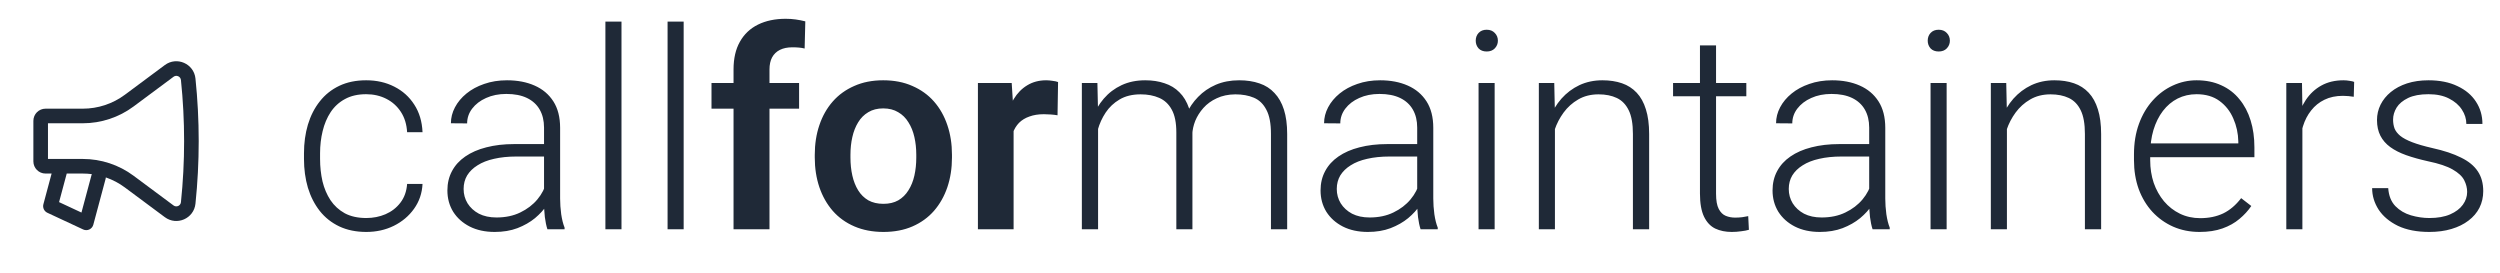
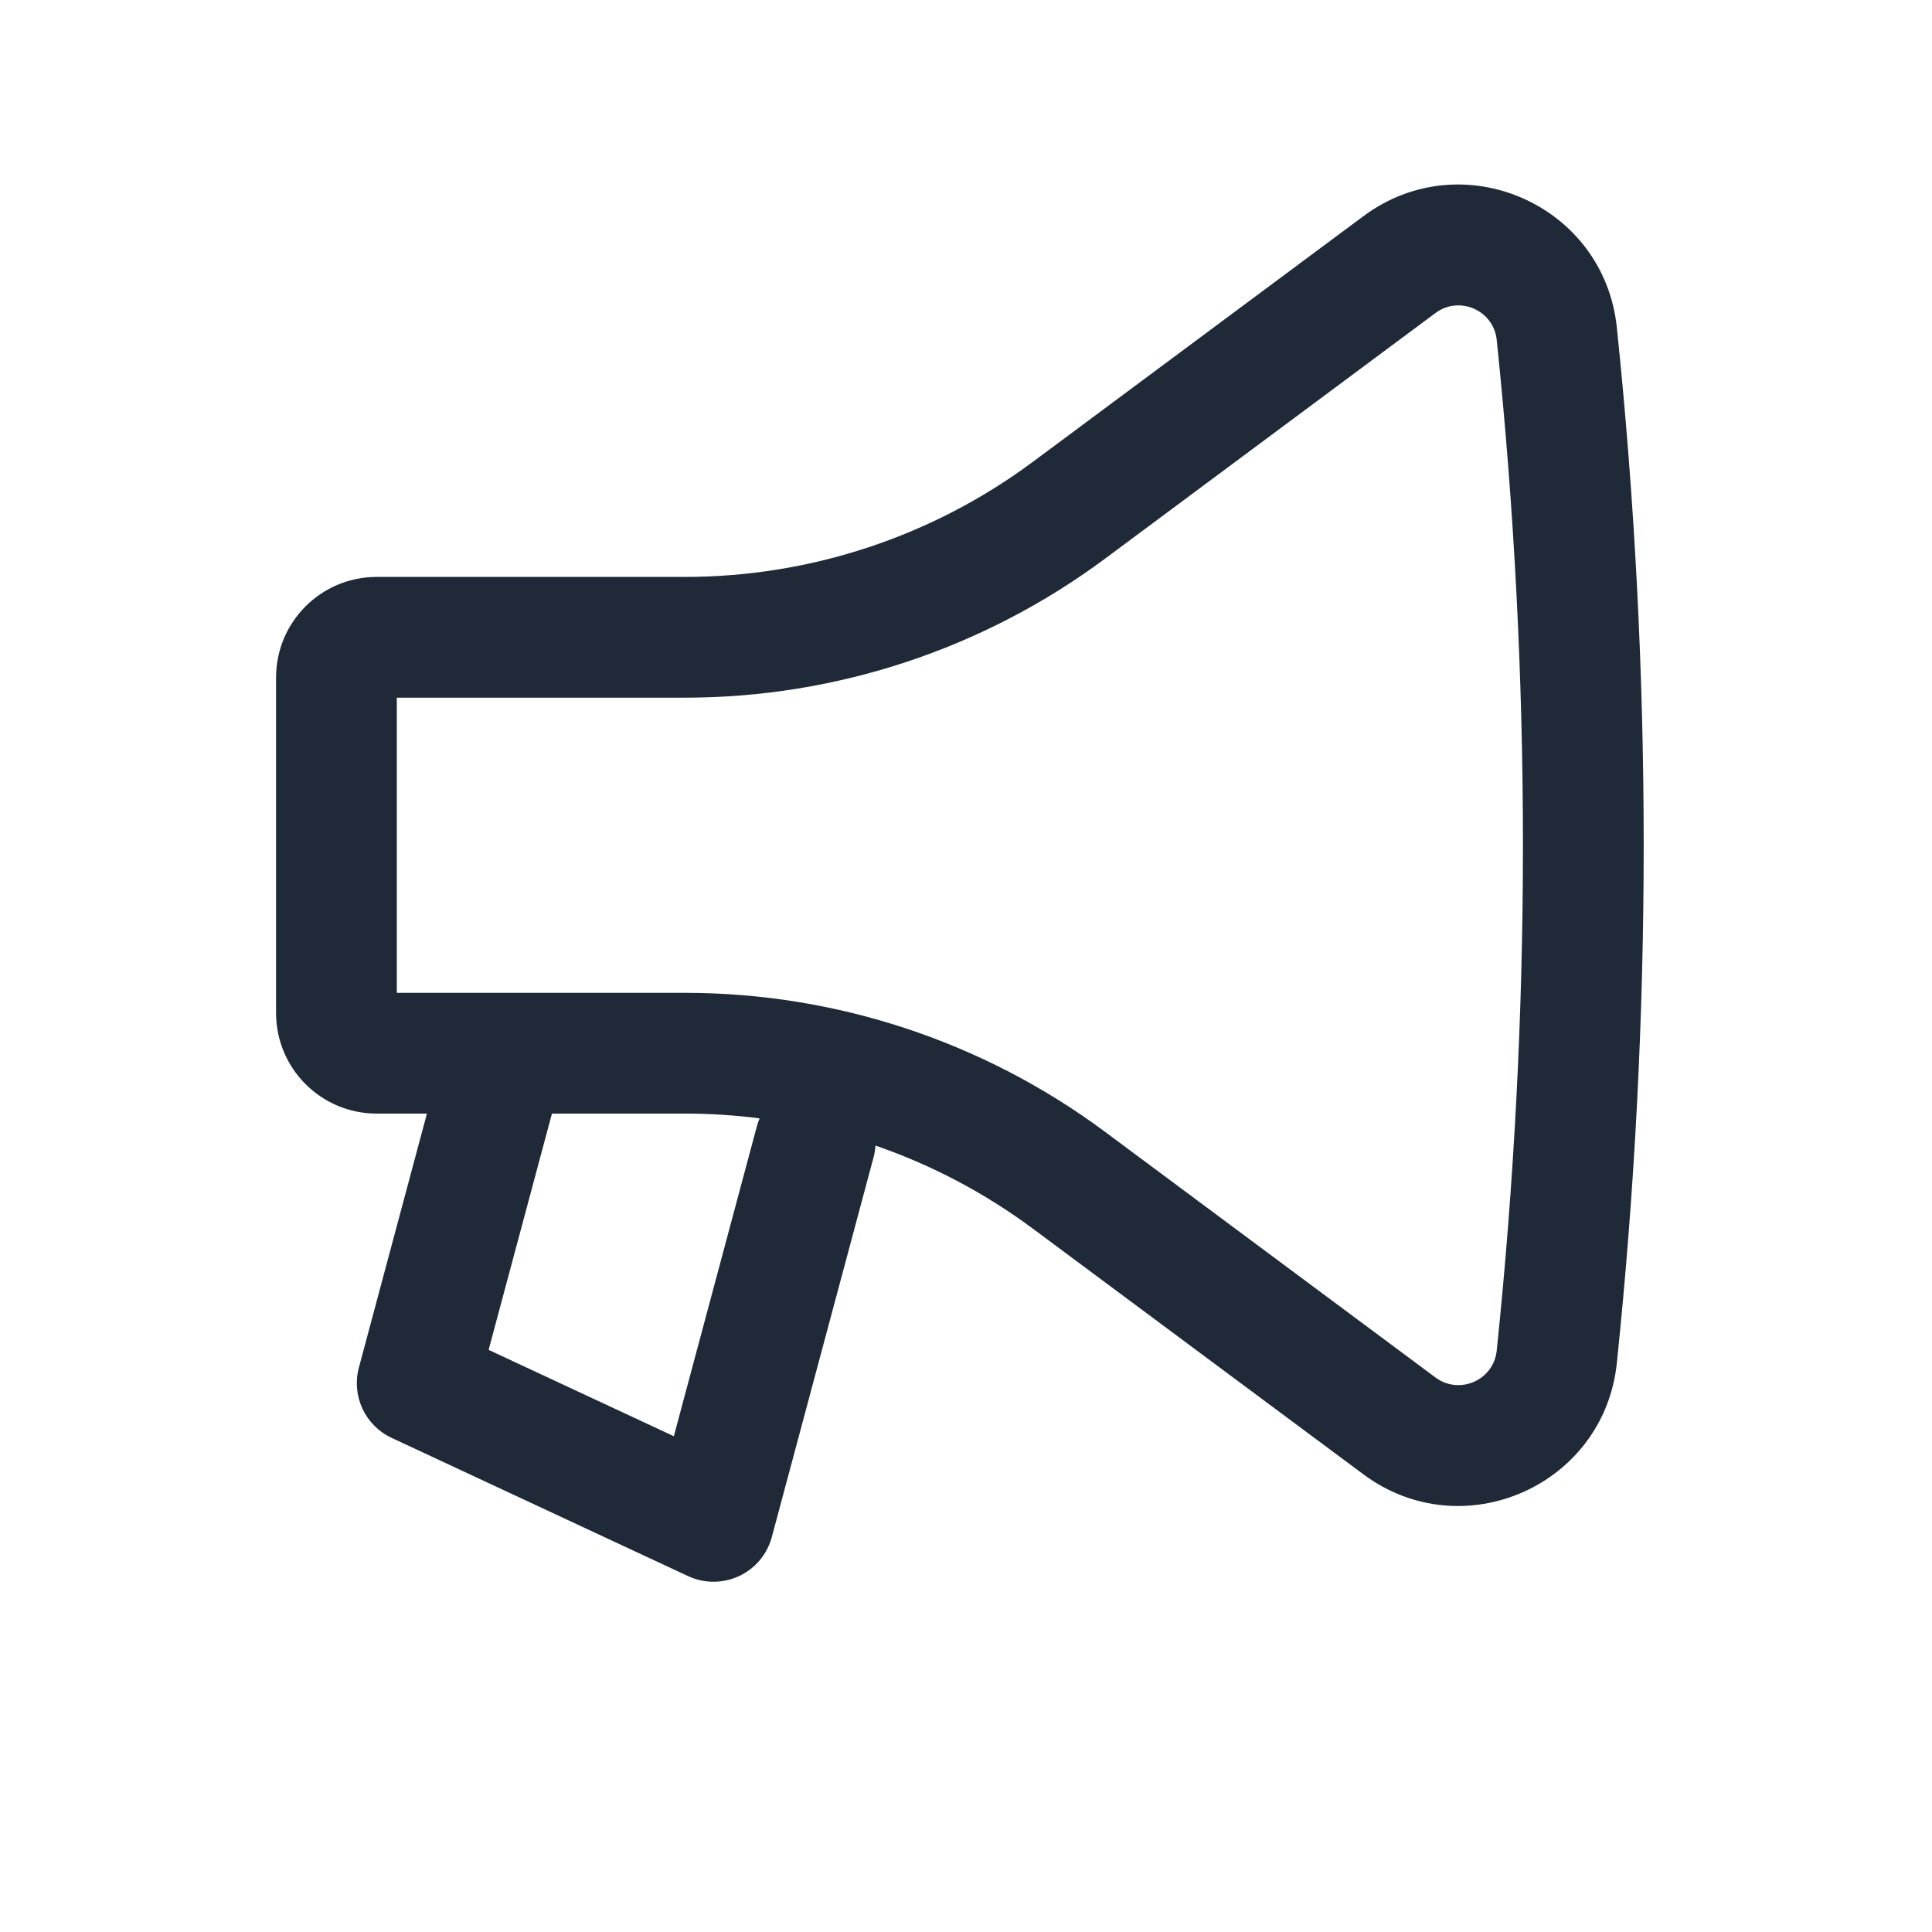
- <svg xmlns="http://www.w3.org/2000/svg" width="578" height="63" viewBox="0 0 578 63" fill="none">
-   <path d="M84.688 50.406C86.271 50.406 87.75 50.115 89.125 49.531C90.521 48.927 91.667 48.042 92.562 46.875C93.479 45.688 94 44.24 94.125 42.531H97.688C97.583 44.677 96.927 46.594 95.719 48.281C94.531 49.948 92.969 51.26 91.031 52.219C89.115 53.156 87 53.625 84.688 53.625C82.333 53.625 80.25 53.198 78.438 52.344C76.646 51.49 75.146 50.302 73.938 48.781C72.729 47.24 71.812 45.448 71.188 43.406C70.583 41.344 70.281 39.125 70.281 36.75V35.438C70.281 33.062 70.583 30.854 71.188 28.812C71.812 26.75 72.729 24.958 73.938 23.438C75.146 21.896 76.646 20.698 78.438 19.844C80.229 18.99 82.302 18.562 84.656 18.562C87.073 18.562 89.24 19.052 91.156 20.031C93.094 21.01 94.635 22.396 95.781 24.188C96.948 25.979 97.583 28.104 97.688 30.562H94.125C94.021 28.75 93.542 27.188 92.688 25.875C91.833 24.562 90.708 23.552 89.312 22.844C87.917 22.135 86.365 21.781 84.656 21.781C82.74 21.781 81.104 22.156 79.75 22.906C78.396 23.635 77.292 24.646 76.438 25.938C75.604 27.208 74.99 28.667 74.594 30.312C74.198 31.938 74 33.646 74 35.438V36.75C74 38.562 74.188 40.292 74.562 41.938C74.958 43.562 75.573 45.01 76.406 46.281C77.26 47.552 78.365 48.562 79.719 49.312C81.094 50.042 82.75 50.406 84.688 50.406ZM125.781 46.938V29.5C125.781 27.896 125.448 26.51 124.781 25.344C124.115 24.177 123.135 23.281 121.844 22.656C120.552 22.031 118.958 21.719 117.062 21.719C115.312 21.719 113.75 22.031 112.375 22.656C111.021 23.26 109.948 24.083 109.156 25.125C108.385 26.146 108 27.281 108 28.531L104.25 28.5C104.25 27.229 104.562 26 105.188 24.812C105.812 23.625 106.698 22.562 107.844 21.625C108.99 20.688 110.354 19.948 111.938 19.406C113.542 18.844 115.302 18.562 117.219 18.562C119.635 18.562 121.76 18.969 123.594 19.781C125.448 20.594 126.896 21.812 127.938 23.438C128.979 25.062 129.5 27.104 129.5 29.562V45.906C129.5 47.073 129.583 48.281 129.75 49.531C129.938 50.781 130.198 51.812 130.531 52.625V53H126.562C126.312 52.25 126.115 51.312 125.969 50.188C125.844 49.042 125.781 47.958 125.781 46.938ZM126.656 33.312L126.719 36.188H119.375C117.458 36.188 115.74 36.365 114.219 36.719C112.719 37.052 111.448 37.552 110.406 38.219C109.365 38.865 108.562 39.646 108 40.562C107.458 41.479 107.188 42.521 107.188 43.688C107.188 44.896 107.49 46 108.094 47C108.719 48 109.594 48.802 110.719 49.406C111.865 49.99 113.219 50.281 114.781 50.281C116.865 50.281 118.698 49.896 120.281 49.125C121.885 48.354 123.208 47.344 124.25 46.094C125.292 44.844 125.99 43.479 126.344 42L127.969 44.156C127.698 45.198 127.198 46.271 126.469 47.375C125.76 48.458 124.833 49.479 123.688 50.438C122.542 51.375 121.188 52.146 119.625 52.75C118.083 53.333 116.333 53.625 114.375 53.625C112.167 53.625 110.24 53.208 108.594 52.375C106.969 51.542 105.698 50.406 104.781 48.969C103.885 47.51 103.438 45.865 103.438 44.031C103.438 42.365 103.792 40.875 104.5 39.562C105.208 38.229 106.229 37.104 107.562 36.188C108.917 35.25 110.542 34.542 112.438 34.062C114.354 33.562 116.5 33.312 118.875 33.312H126.656ZM143.688 5V53H139.969V5H143.688ZM158.062 5V53H154.344V5H158.062ZM177.906 53H169.594V16.062C169.594 13.521 170.083 11.385 171.062 9.656C172.042 7.906 173.438 6.583 175.25 5.688C177.062 4.792 179.198 4.344 181.656 4.344C182.469 4.344 183.24 4.396 183.969 4.5C184.719 4.604 185.458 4.75 186.188 4.938L186.031 11.219C185.635 11.115 185.198 11.042 184.719 11C184.26 10.958 183.75 10.938 183.188 10.938C182.062 10.938 181.104 11.135 180.312 11.531C179.521 11.927 178.917 12.51 178.5 13.281C178.104 14.031 177.906 14.958 177.906 16.062V53ZM184.75 19.188V25.125H164.5V19.188H184.75ZM188.375 36.438V35.781C188.375 33.302 188.729 31.021 189.438 28.938C190.146 26.833 191.177 25.01 192.531 23.469C193.885 21.927 195.542 20.729 197.5 19.875C199.458 19 201.688 18.562 204.188 18.562C206.729 18.562 208.979 19 210.938 19.875C212.917 20.729 214.583 21.927 215.938 23.469C217.292 25.01 218.323 26.833 219.031 28.938C219.74 31.021 220.094 33.302 220.094 35.781V36.438C220.094 38.896 219.74 41.177 219.031 43.281C218.323 45.365 217.292 47.188 215.938 48.75C214.583 50.292 212.927 51.49 210.969 52.344C209.01 53.198 206.771 53.625 204.25 53.625C201.75 53.625 199.51 53.198 197.531 52.344C195.552 51.49 193.885 50.292 192.531 48.75C191.177 47.188 190.146 45.365 189.438 43.281C188.729 41.177 188.375 38.896 188.375 36.438ZM196.625 35.781V36.438C196.625 37.917 196.771 39.302 197.062 40.594C197.354 41.885 197.802 43.021 198.406 44C199.01 44.979 199.792 45.75 200.75 46.312C201.729 46.854 202.896 47.125 204.25 47.125C205.583 47.125 206.729 46.854 207.688 46.312C208.646 45.75 209.427 44.979 210.031 44C210.656 43.021 211.115 41.885 211.406 40.594C211.698 39.302 211.844 37.917 211.844 36.438V35.781C211.844 34.323 211.698 32.958 211.406 31.688C211.115 30.396 210.656 29.26 210.031 28.281C209.427 27.281 208.635 26.5 207.656 25.938C206.698 25.354 205.542 25.062 204.188 25.062C202.854 25.062 201.708 25.354 200.75 25.938C199.792 26.5 199.01 27.281 198.406 28.281C197.802 29.26 197.354 30.396 197.062 31.688C196.771 32.958 196.625 34.323 196.625 35.781ZM234.344 26.094V53H226.094V19.188H233.906L234.344 26.094ZM244.625 18.969L244.5 26.656C244.042 26.573 243.521 26.51 242.938 26.469C242.375 26.427 241.844 26.406 241.344 26.406C240.073 26.406 238.958 26.583 238 26.938C237.042 27.271 236.24 27.76 235.594 28.406C234.969 29.052 234.49 29.844 234.156 30.781C233.823 31.698 233.635 32.74 233.594 33.906L231.812 33.688C231.812 31.542 232.031 29.552 232.469 27.719C232.906 25.885 233.542 24.281 234.375 22.906C235.208 21.531 236.25 20.469 237.5 19.719C238.771 18.948 240.229 18.562 241.875 18.562C242.333 18.562 242.823 18.604 243.344 18.688C243.885 18.75 244.312 18.844 244.625 18.969ZM253.875 26.188V53H250.125V19.188H253.719L253.875 26.188ZM253.188 34L251.375 33.062C251.5 31.062 251.875 29.188 252.5 27.438C253.146 25.688 254.042 24.146 255.188 22.812C256.333 21.479 257.708 20.438 259.312 19.688C260.917 18.938 262.74 18.562 264.781 18.562C266.427 18.562 267.917 18.792 269.25 19.25C270.604 19.688 271.75 20.385 272.688 21.344C273.646 22.281 274.385 23.51 274.906 25.031C275.427 26.552 275.688 28.375 275.688 30.5V53H271.969V30.625C271.969 28.375 271.615 26.615 270.906 25.344C270.219 24.073 269.25 23.167 268 22.625C266.771 22.083 265.344 21.812 263.719 21.812C261.802 21.812 260.177 22.208 258.844 23C257.531 23.771 256.458 24.781 255.625 26.031C254.812 27.26 254.208 28.583 253.812 30C253.417 31.396 253.208 32.729 253.188 34ZM275.656 31.062L273.156 31.125C273.26 29.479 273.635 27.906 274.281 26.406C274.948 24.906 275.854 23.573 277 22.406C278.146 21.219 279.51 20.281 281.094 19.594C282.698 18.906 284.5 18.562 286.5 18.562C288.25 18.562 289.812 18.802 291.188 19.281C292.562 19.74 293.719 20.479 294.656 21.5C295.615 22.5 296.344 23.781 296.844 25.344C297.344 26.906 297.594 28.781 297.594 30.969V53H293.844V30.938C293.844 28.542 293.49 26.688 292.781 25.375C292.094 24.042 291.135 23.115 289.906 22.594C288.677 22.073 287.24 21.812 285.594 21.812C283.969 21.833 282.542 22.135 281.312 22.719C280.083 23.281 279.052 24.031 278.219 24.969C277.406 25.885 276.781 26.875 276.344 27.938C275.927 29 275.698 30.042 275.656 31.062ZM327.656 46.938V29.5C327.656 27.896 327.323 26.51 326.656 25.344C325.99 24.177 325.01 23.281 323.719 22.656C322.427 22.031 320.833 21.719 318.938 21.719C317.188 21.719 315.625 22.031 314.25 22.656C312.896 23.26 311.823 24.083 311.031 25.125C310.26 26.146 309.875 27.281 309.875 28.531L306.125 28.5C306.125 27.229 306.438 26 307.062 24.812C307.688 23.625 308.573 22.562 309.719 21.625C310.865 20.688 312.229 19.948 313.812 19.406C315.417 18.844 317.177 18.562 319.094 18.562C321.51 18.562 323.635 18.969 325.469 19.781C327.323 20.594 328.771 21.812 329.812 23.438C330.854 25.062 331.375 27.104 331.375 29.562V45.906C331.375 47.073 331.458 48.281 331.625 49.531C331.812 50.781 332.073 51.812 332.406 52.625V53H328.438C328.188 52.25 327.99 51.312 327.844 50.188C327.719 49.042 327.656 47.958 327.656 46.938ZM328.531 33.312L328.594 36.188H321.25C319.333 36.188 317.615 36.365 316.094 36.719C314.594 37.052 313.323 37.552 312.281 38.219C311.24 38.865 310.438 39.646 309.875 40.562C309.333 41.479 309.062 42.521 309.062 43.688C309.062 44.896 309.365 46 309.969 47C310.594 48 311.469 48.802 312.594 49.406C313.74 49.99 315.094 50.281 316.656 50.281C318.74 50.281 320.573 49.896 322.156 49.125C323.76 48.354 325.083 47.344 326.125 46.094C327.167 44.844 327.865 43.479 328.219 42L329.844 44.156C329.573 45.198 329.073 46.271 328.344 47.375C327.635 48.458 326.708 49.479 325.562 50.438C324.417 51.375 323.062 52.146 321.5 52.75C319.958 53.333 318.208 53.625 316.25 53.625C314.042 53.625 312.115 53.208 310.469 52.375C308.844 51.542 307.573 50.406 306.656 48.969C305.76 47.51 305.312 45.865 305.312 44.031C305.312 42.365 305.667 40.875 306.375 39.562C307.083 38.229 308.104 37.104 309.438 36.188C310.792 35.25 312.417 34.542 314.312 34.062C316.229 33.562 318.375 33.312 320.75 33.312H328.531ZM345.562 19.188V53H341.844V19.188H345.562ZM341.188 9.406C341.188 8.698 341.406 8.104 341.844 7.625C342.302 7.125 342.927 6.875 343.719 6.875C344.51 6.875 345.135 7.125 345.594 7.625C346.073 8.104 346.312 8.698 346.312 9.406C346.312 10.094 346.073 10.688 345.594 11.188C345.135 11.667 344.51 11.906 343.719 11.906C342.927 11.906 342.302 11.667 341.844 11.188C341.406 10.688 341.188 10.094 341.188 9.406ZM359.5 26.406V53H355.781V19.188H359.344L359.5 26.406ZM358.656 34L357 33.062C357.125 31.062 357.531 29.188 358.219 27.438C358.906 25.688 359.833 24.146 361 22.812C362.188 21.479 363.573 20.438 365.156 19.688C366.76 18.938 368.531 18.562 370.469 18.562C372.156 18.562 373.667 18.792 375 19.25C376.333 19.708 377.469 20.438 378.406 21.438C379.344 22.438 380.052 23.719 380.531 25.281C381.031 26.844 381.281 28.75 381.281 31V53H377.531V30.969C377.531 28.635 377.208 26.812 376.562 25.5C375.917 24.167 375 23.219 373.812 22.656C372.625 22.094 371.219 21.812 369.594 21.812C367.802 21.812 366.229 22.208 364.875 23C363.542 23.771 362.417 24.781 361.5 26.031C360.604 27.26 359.917 28.583 359.438 30C358.958 31.396 358.698 32.729 358.656 34ZM403.75 19.188V22.25H386.812V19.188H403.75ZM393.031 10.5H396.75V44.781C396.75 46.344 396.958 47.521 397.375 48.312C397.792 49.104 398.333 49.635 399 49.906C399.667 50.177 400.385 50.312 401.156 50.312C401.719 50.312 402.26 50.281 402.781 50.219C403.302 50.135 403.771 50.052 404.188 49.969L404.344 53.125C403.885 53.271 403.292 53.385 402.562 53.469C401.833 53.573 401.104 53.625 400.375 53.625C398.938 53.625 397.667 53.365 396.562 52.844C395.458 52.302 394.594 51.385 393.969 50.094C393.344 48.781 393.031 47 393.031 44.75V10.5ZM432.156 46.938V29.5C432.156 27.896 431.823 26.51 431.156 25.344C430.49 24.177 429.51 23.281 428.219 22.656C426.927 22.031 425.333 21.719 423.438 21.719C421.688 21.719 420.125 22.031 418.75 22.656C417.396 23.26 416.323 24.083 415.531 25.125C414.76 26.146 414.375 27.281 414.375 28.531L410.625 28.5C410.625 27.229 410.938 26 411.562 24.812C412.188 23.625 413.073 22.562 414.219 21.625C415.365 20.688 416.729 19.948 418.312 19.406C419.917 18.844 421.677 18.562 423.594 18.562C426.01 18.562 428.135 18.969 429.969 19.781C431.823 20.594 433.271 21.812 434.312 23.438C435.354 25.062 435.875 27.104 435.875 29.562V45.906C435.875 47.073 435.958 48.281 436.125 49.531C436.312 50.781 436.573 51.812 436.906 52.625V53H432.938C432.688 52.25 432.49 51.312 432.344 50.188C432.219 49.042 432.156 47.958 432.156 46.938ZM433.031 33.312L433.094 36.188H425.75C423.833 36.188 422.115 36.365 420.594 36.719C419.094 37.052 417.823 37.552 416.781 38.219C415.74 38.865 414.938 39.646 414.375 40.562C413.833 41.479 413.562 42.521 413.562 43.688C413.562 44.896 413.865 46 414.469 47C415.094 48 415.969 48.802 417.094 49.406C418.24 49.99 419.594 50.281 421.156 50.281C423.24 50.281 425.073 49.896 426.656 49.125C428.26 48.354 429.583 47.344 430.625 46.094C431.667 44.844 432.365 43.479 432.719 42L434.344 44.156C434.073 45.198 433.573 46.271 432.844 47.375C432.135 48.458 431.208 49.479 430.062 50.438C428.917 51.375 427.562 52.146 426 52.75C424.458 53.333 422.708 53.625 420.75 53.625C418.542 53.625 416.615 53.208 414.969 52.375C413.344 51.542 412.073 50.406 411.156 48.969C410.26 47.51 409.812 45.865 409.812 44.031C409.812 42.365 410.167 40.875 410.875 39.562C411.583 38.229 412.604 37.104 413.938 36.188C415.292 35.25 416.917 34.542 418.812 34.062C420.729 33.562 422.875 33.312 425.25 33.312H433.031ZM450.062 19.188V53H446.344V19.188H450.062ZM445.688 9.406C445.688 8.698 445.906 8.104 446.344 7.625C446.802 7.125 447.427 6.875 448.219 6.875C449.01 6.875 449.635 7.125 450.094 7.625C450.573 8.104 450.812 8.698 450.812 9.406C450.812 10.094 450.573 10.688 450.094 11.188C449.635 11.667 449.01 11.906 448.219 11.906C447.427 11.906 446.802 11.667 446.344 11.188C445.906 10.688 445.688 10.094 445.688 9.406ZM464 26.406V53H460.281V19.188H463.844L464 26.406ZM463.156 34L461.5 33.062C461.625 31.062 462.031 29.188 462.719 27.438C463.406 25.688 464.333 24.146 465.5 22.812C466.688 21.479 468.073 20.438 469.656 19.688C471.26 18.938 473.031 18.562 474.969 18.562C476.656 18.562 478.167 18.792 479.5 19.25C480.833 19.708 481.969 20.438 482.906 21.438C483.844 22.438 484.552 23.719 485.031 25.281C485.531 26.844 485.781 28.75 485.781 31V53H482.031V30.969C482.031 28.635 481.708 26.812 481.062 25.5C480.417 24.167 479.5 23.219 478.312 22.656C477.125 22.094 475.719 21.812 474.094 21.812C472.302 21.812 470.729 22.208 469.375 23C468.042 23.771 466.917 24.781 466 26.031C465.104 27.26 464.417 28.583 463.938 30C463.458 31.396 463.198 32.729 463.156 34ZM508.531 53.625C506.323 53.625 504.292 53.219 502.438 52.406C500.604 51.594 499 50.448 497.625 48.969C496.271 47.49 495.219 45.74 494.469 43.719C493.74 41.677 493.375 39.448 493.375 37.031V35.688C493.375 33.083 493.76 30.729 494.531 28.625C495.302 26.521 496.365 24.719 497.719 23.219C499.073 21.719 500.615 20.573 502.344 19.781C504.094 18.969 505.927 18.562 507.844 18.562C509.99 18.562 511.896 18.948 513.562 19.719C515.229 20.469 516.625 21.542 517.75 22.938C518.896 24.312 519.76 25.948 520.344 27.844C520.927 29.719 521.219 31.792 521.219 34.062V36.344H495.625V33.156H517.5V32.719C517.458 30.823 517.073 29.052 516.344 27.406C515.635 25.74 514.573 24.385 513.156 23.344C511.74 22.302 509.969 21.781 507.844 21.781C506.26 21.781 504.802 22.115 503.469 22.781C502.156 23.448 501.021 24.406 500.062 25.656C499.125 26.885 498.396 28.354 497.875 30.062C497.375 31.75 497.125 33.625 497.125 35.688V37.031C497.125 38.906 497.396 40.656 497.938 42.281C498.5 43.885 499.292 45.302 500.312 46.531C501.354 47.76 502.583 48.719 504 49.406C505.417 50.094 506.979 50.438 508.688 50.438C510.688 50.438 512.458 50.073 514 49.344C515.542 48.594 516.927 47.417 518.156 45.812L520.5 47.625C519.771 48.708 518.854 49.708 517.75 50.625C516.667 51.542 515.365 52.271 513.844 52.812C512.323 53.354 510.552 53.625 508.531 53.625ZM532.312 24.781V53H528.594V19.188H532.219L532.312 24.781ZM544.281 18.938L544.188 22.375C543.771 22.312 543.365 22.26 542.969 22.219C542.573 22.177 542.146 22.156 541.688 22.156C540.062 22.156 538.635 22.458 537.406 23.062C536.198 23.646 535.177 24.469 534.344 25.531C533.51 26.573 532.875 27.802 532.438 29.219C532 30.615 531.75 32.115 531.688 33.719L530.312 34.25C530.312 32.042 530.542 29.99 531 28.094C531.458 26.198 532.156 24.542 533.094 23.125C534.052 21.688 535.25 20.573 536.688 19.781C538.146 18.969 539.854 18.562 541.812 18.562C542.292 18.562 542.76 18.604 543.219 18.688C543.698 18.75 544.052 18.833 544.281 18.938ZM570.406 44.375C570.406 43.458 570.177 42.552 569.719 41.656C569.26 40.76 568.375 39.938 567.062 39.188C565.771 38.438 563.865 37.802 561.344 37.281C559.469 36.865 557.792 36.396 556.312 35.875C554.854 35.354 553.625 34.729 552.625 34C551.625 33.271 550.865 32.396 550.344 31.375C549.823 30.354 549.562 29.146 549.562 27.75C549.562 26.5 549.833 25.323 550.375 24.219C550.938 23.094 551.729 22.115 552.75 21.281C553.792 20.427 555.042 19.76 556.5 19.281C557.979 18.802 559.635 18.562 561.469 18.562C564.073 18.562 566.302 19.01 568.156 19.906C570.031 20.781 571.458 21.979 572.438 23.5C573.438 25.021 573.938 26.74 573.938 28.656H570.219C570.219 27.49 569.875 26.385 569.188 25.344C568.521 24.302 567.531 23.448 566.219 22.781C564.927 22.115 563.344 21.781 561.469 21.781C559.531 21.781 557.958 22.073 556.75 22.656C555.542 23.24 554.656 23.979 554.094 24.875C553.552 25.771 553.281 26.698 553.281 27.656C553.281 28.406 553.396 29.094 553.625 29.719C553.875 30.323 554.312 30.885 554.938 31.406C555.583 31.927 556.5 32.417 557.688 32.875C558.875 33.333 560.417 33.781 562.312 34.219C565.042 34.823 567.271 35.562 569 36.438C570.75 37.292 572.042 38.354 572.875 39.625C573.708 40.875 574.125 42.396 574.125 44.188C574.125 45.583 573.833 46.865 573.25 48.031C572.667 49.177 571.823 50.167 570.719 51C569.635 51.833 568.323 52.479 566.781 52.938C565.26 53.396 563.552 53.625 561.656 53.625C558.802 53.625 556.385 53.156 554.406 52.219C552.448 51.26 550.958 50.01 549.938 48.469C548.938 46.906 548.438 45.25 548.438 43.5H552.156C552.281 45.25 552.833 46.635 553.812 47.656C554.792 48.656 555.99 49.365 557.406 49.781C558.844 50.198 560.26 50.406 561.656 50.406C563.573 50.406 565.177 50.125 566.469 49.562C567.76 49 568.74 48.26 569.406 47.344C570.073 46.427 570.406 45.438 570.406 44.375Z" fill="#1F2937" />
-   <path fill-rule="evenodd" clip-rule="evenodd" d="M45.191 47.098C46.192 37.475 46.192 27.775 45.191 18.152C44.834 14.721 40.877 12.983 38.109 15.041L28.875 21.904C26.062 23.996 22.65 25.125 19.144 25.125H10.528C8.975 25.125 7.716 26.384 7.716 27.938V37.312C7.716 38.866 8.975 40.125 10.528 40.125H11.933L10.031 47.224C9.819 48.015 10.205 48.844 10.948 49.19L19.23 53.052C19.682 53.263 20.204 53.263 20.657 53.052C21.109 52.841 21.444 52.441 21.573 51.959L24.414 41.356C24.445 41.244 24.463 41.131 24.469 41.019C26.039 41.561 27.526 42.343 28.875 43.346L38.109 50.209C40.877 52.267 44.834 50.529 45.191 47.098ZM41.834 18.502C42.811 27.892 42.811 37.358 41.834 46.749C41.748 47.578 40.791 47.998 40.122 47.501L30.889 40.637C27.493 38.113 23.375 36.75 19.144 36.75L11.091 36.75L11.091 28.5H19.144C23.375 28.5 27.493 27.137 30.889 24.613L40.122 17.749C40.791 17.252 41.748 17.672 41.834 18.502ZM21.231 40.259C20.542 40.17 19.845 40.125 19.144 40.125H15.427L13.657 46.729L18.834 49.143L21.154 40.483C21.175 40.406 21.201 40.331 21.231 40.259Z" fill="#1F2937" />
+ <svg xmlns="http://www.w3.org/2000/svg" width="54" height="54" viewBox="0 0 54 54" fill="none">
+   <path fill-rule="evenodd" clip-rule="evenodd" d="M45.191 38.098C46.192 28.475 46.192 18.775 45.191 9.152C44.834 5.721 40.877 3.983 38.109 6.041L28.875 12.904C26.062 14.996 22.65 16.125 19.144 16.125H10.528C8.975 16.125 7.716 17.384 7.716 18.938V28.312C7.716 29.866 8.975 31.125 10.528 31.125H11.933L10.031 38.224C9.819 39.015 10.205 39.844 10.948 40.19L19.23 44.052C19.682 44.263 20.204 44.263 20.657 44.052C21.109 43.841 21.444 43.441 21.573 42.959L24.414 32.356C24.445 32.244 24.463 32.131 24.469 32.019C26.039 32.561 27.526 33.343 28.875 34.346L38.109 41.209C40.877 43.267 44.834 41.529 45.191 38.098ZM41.834 9.501C42.811 18.892 42.811 28.358 41.834 37.749C41.748 38.578 40.791 38.998 40.122 38.501L30.889 31.637C27.493 29.113 23.375 27.75 19.144 27.75L11.091 27.75L11.091 19.5H19.144C23.375 19.5 27.493 18.137 30.889 15.613L40.122 8.749C40.791 8.252 41.748 8.672 41.834 9.501ZM21.231 31.259C20.542 31.17 19.845 31.125 19.144 31.125H15.427L13.657 37.729L18.834 40.143L21.154 31.483C21.175 31.405 21.201 31.331 21.231 31.259Z" fill="#1F2937" />
</svg>
